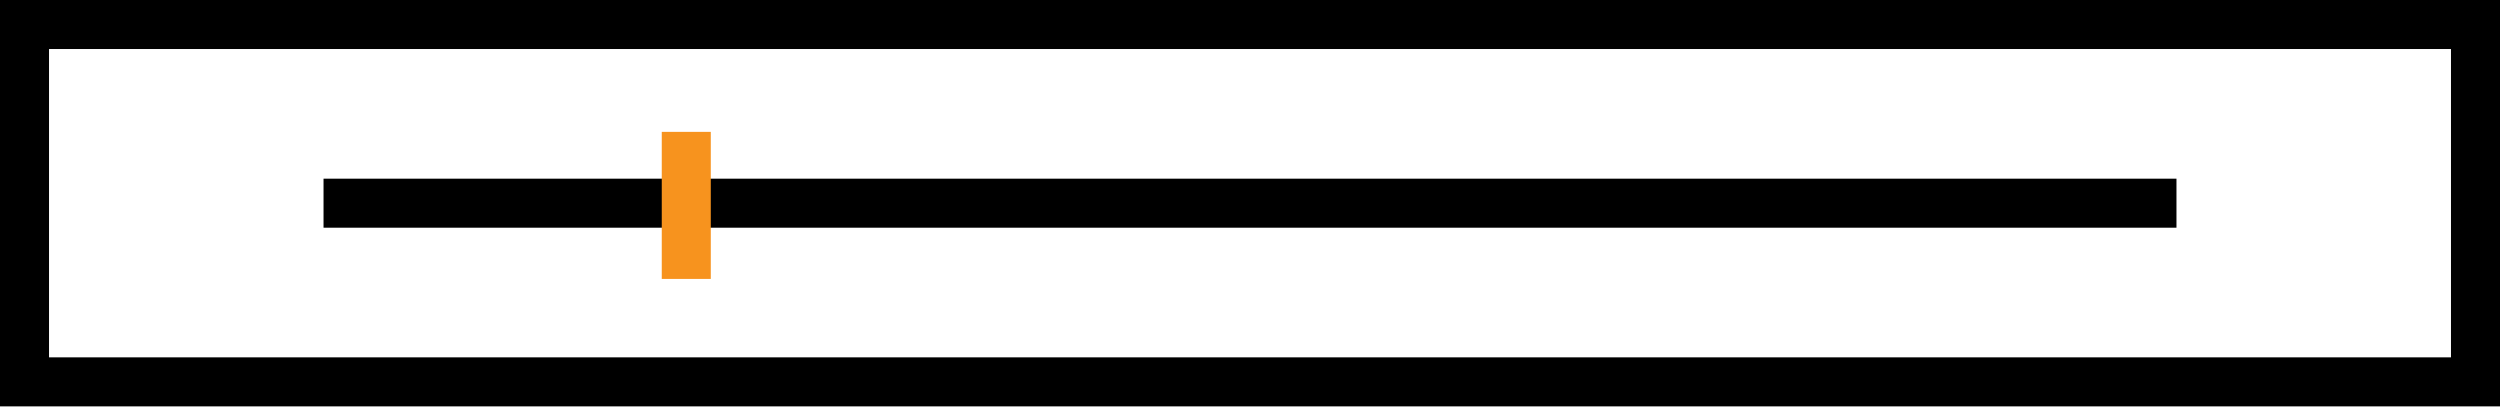
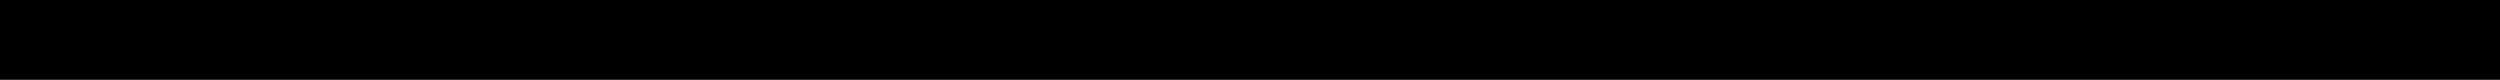
- <svg xmlns="http://www.w3.org/2000/svg" viewBox="0 0 102 16.58">
+ <svg xmlns="http://www.w3.org/2000/svg" viewBox="0 0 626.55 20">
  <defs>
-     <style>.cls-1,.cls-2{fill:none;stroke-miterlimit:10;stroke-width:2px;}.cls-1{stroke:#000;}.cls-2{stroke:#f7931e;}</style>
+     <style>.cls-1{fill:none;stroke:#000;stroke-miterlimit:10;stroke-width:20px;}</style>
  </defs>
  <g id="Camada_2" data-name="Camada 2">
    <g id="Camada_1-2" data-name="Camada 1">
-       <rect class="cls-1" x="1" y="1" width="100" height="14.58" />
-       <line class="cls-1" x1="13.2" y1="8.29" x2="88.8" y2="8.29" />
-       <line class="cls-2" x1="28" y1="5.38" x2="28" y2="11.38" />
+       <line class="cls-1" y1="10" x2="626.55" y2="10" />
    </g>
  </g>
</svg>
